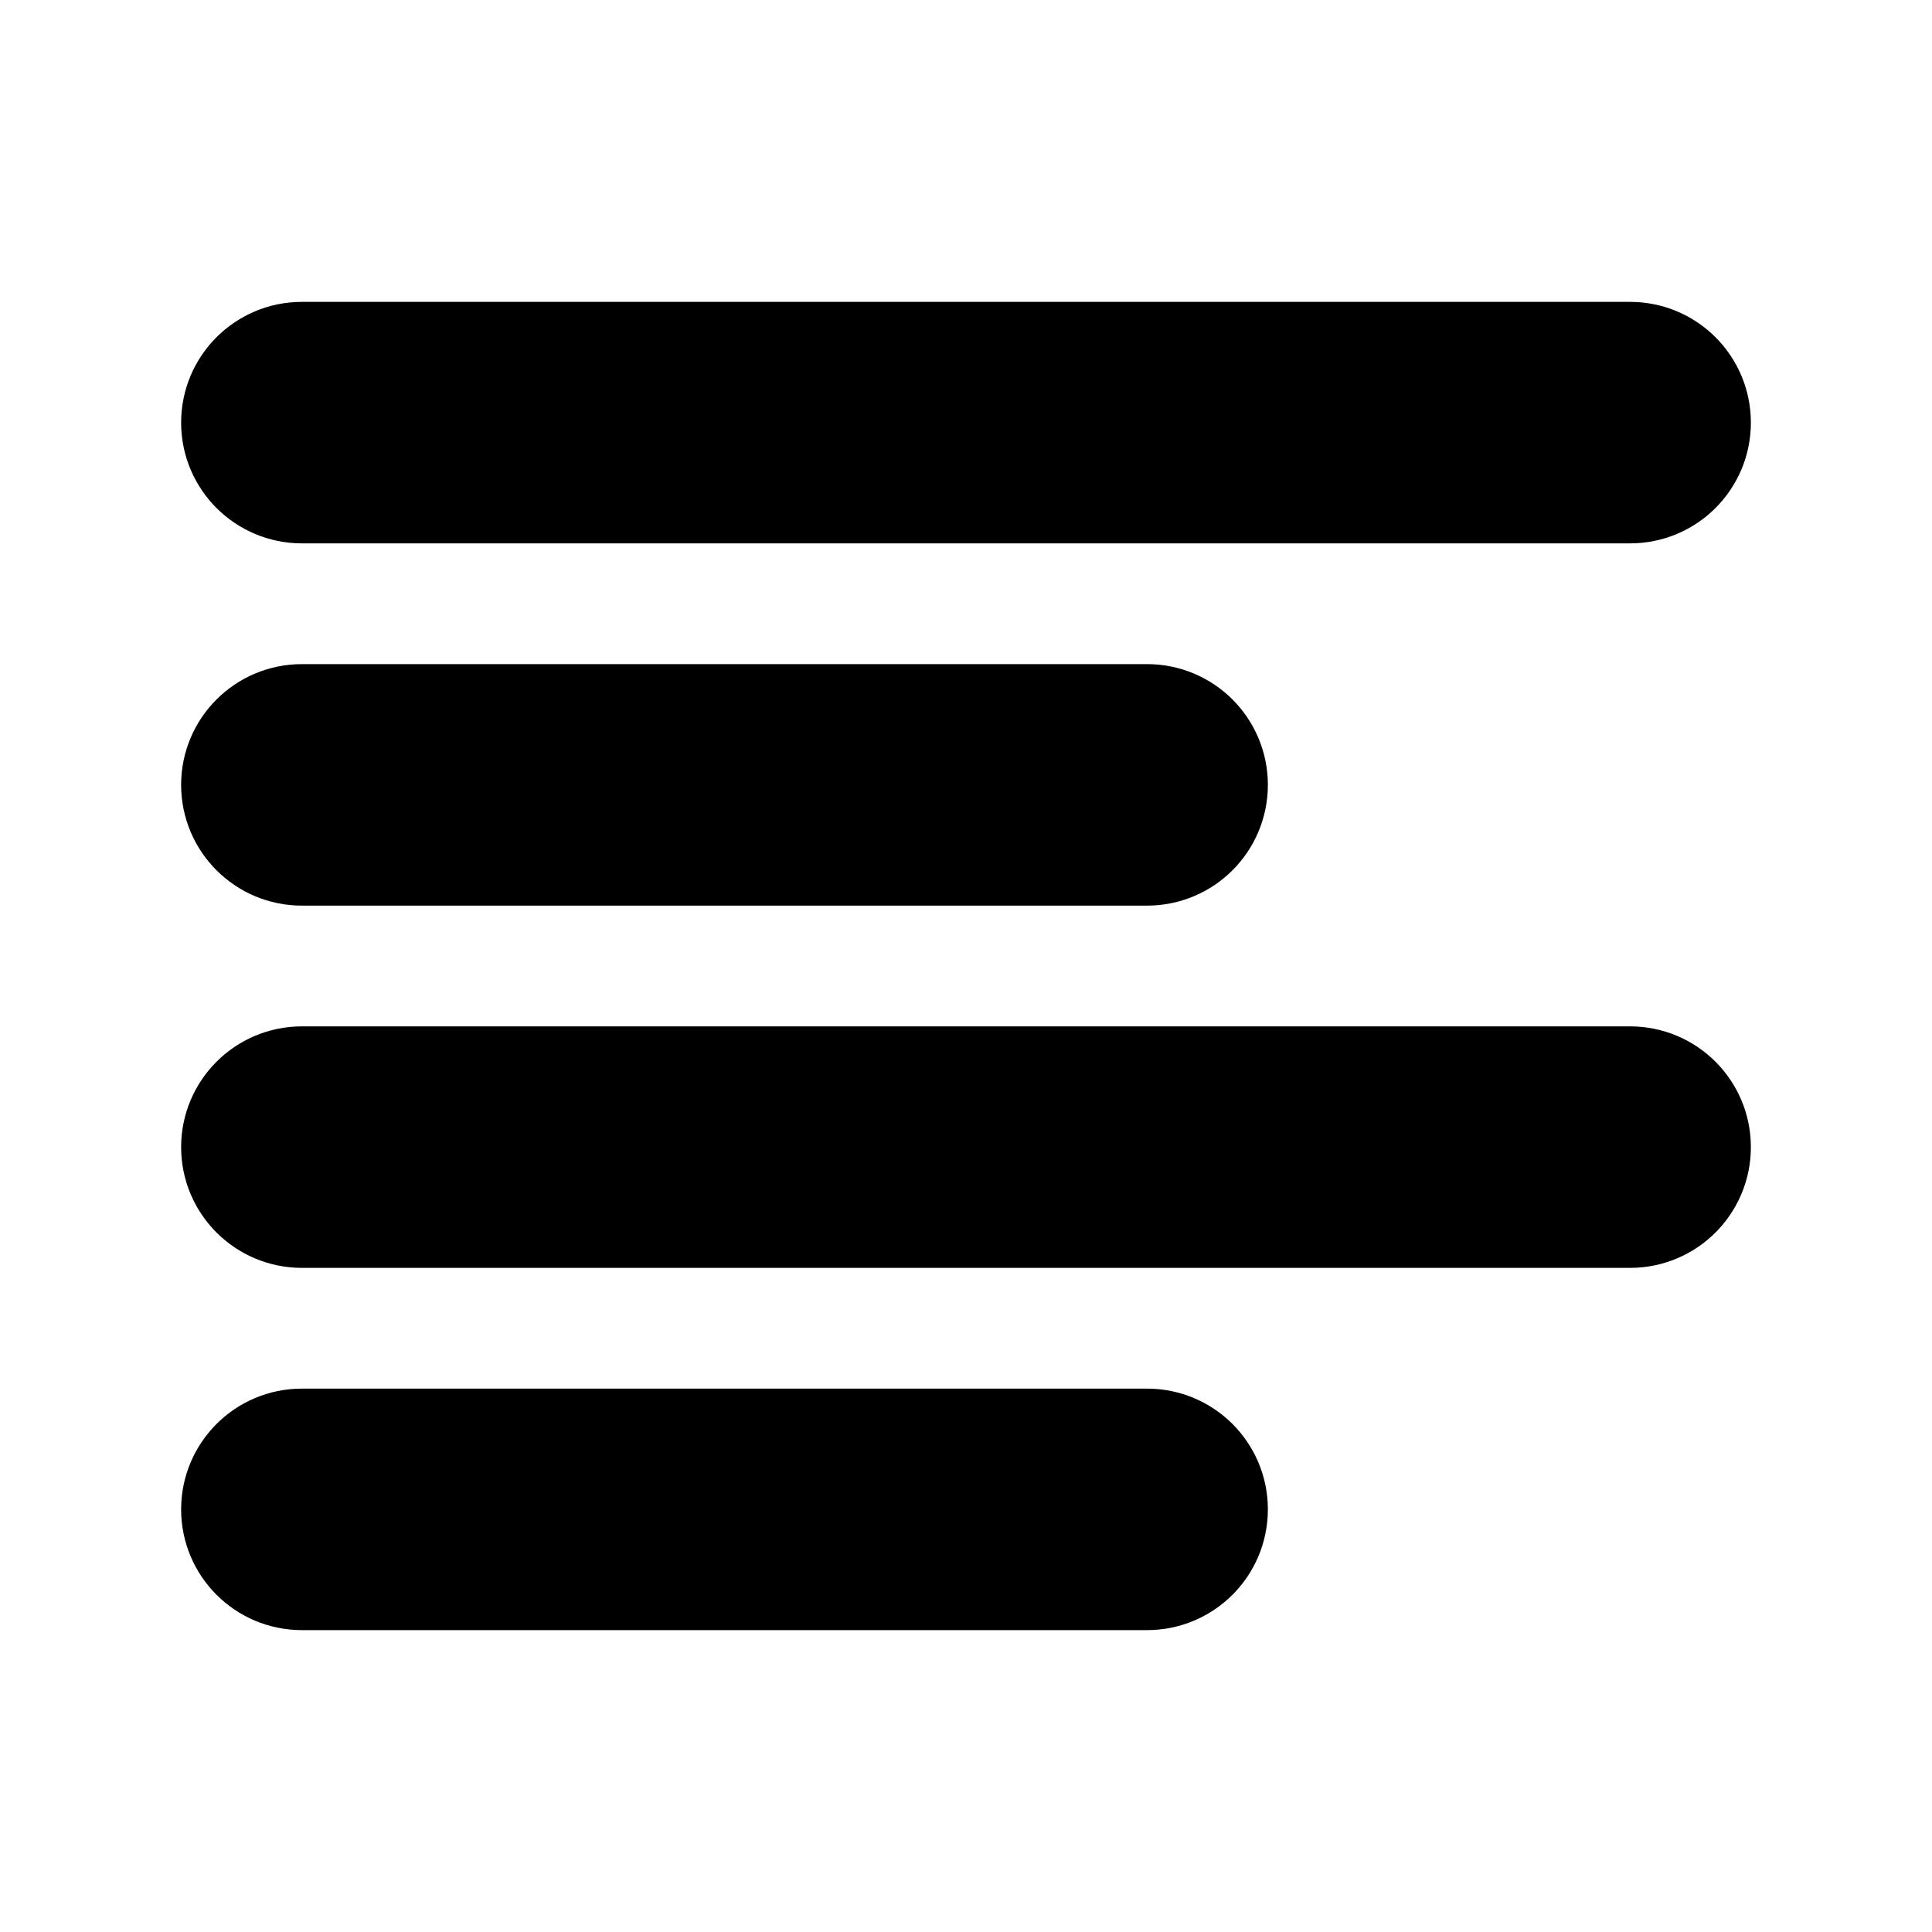
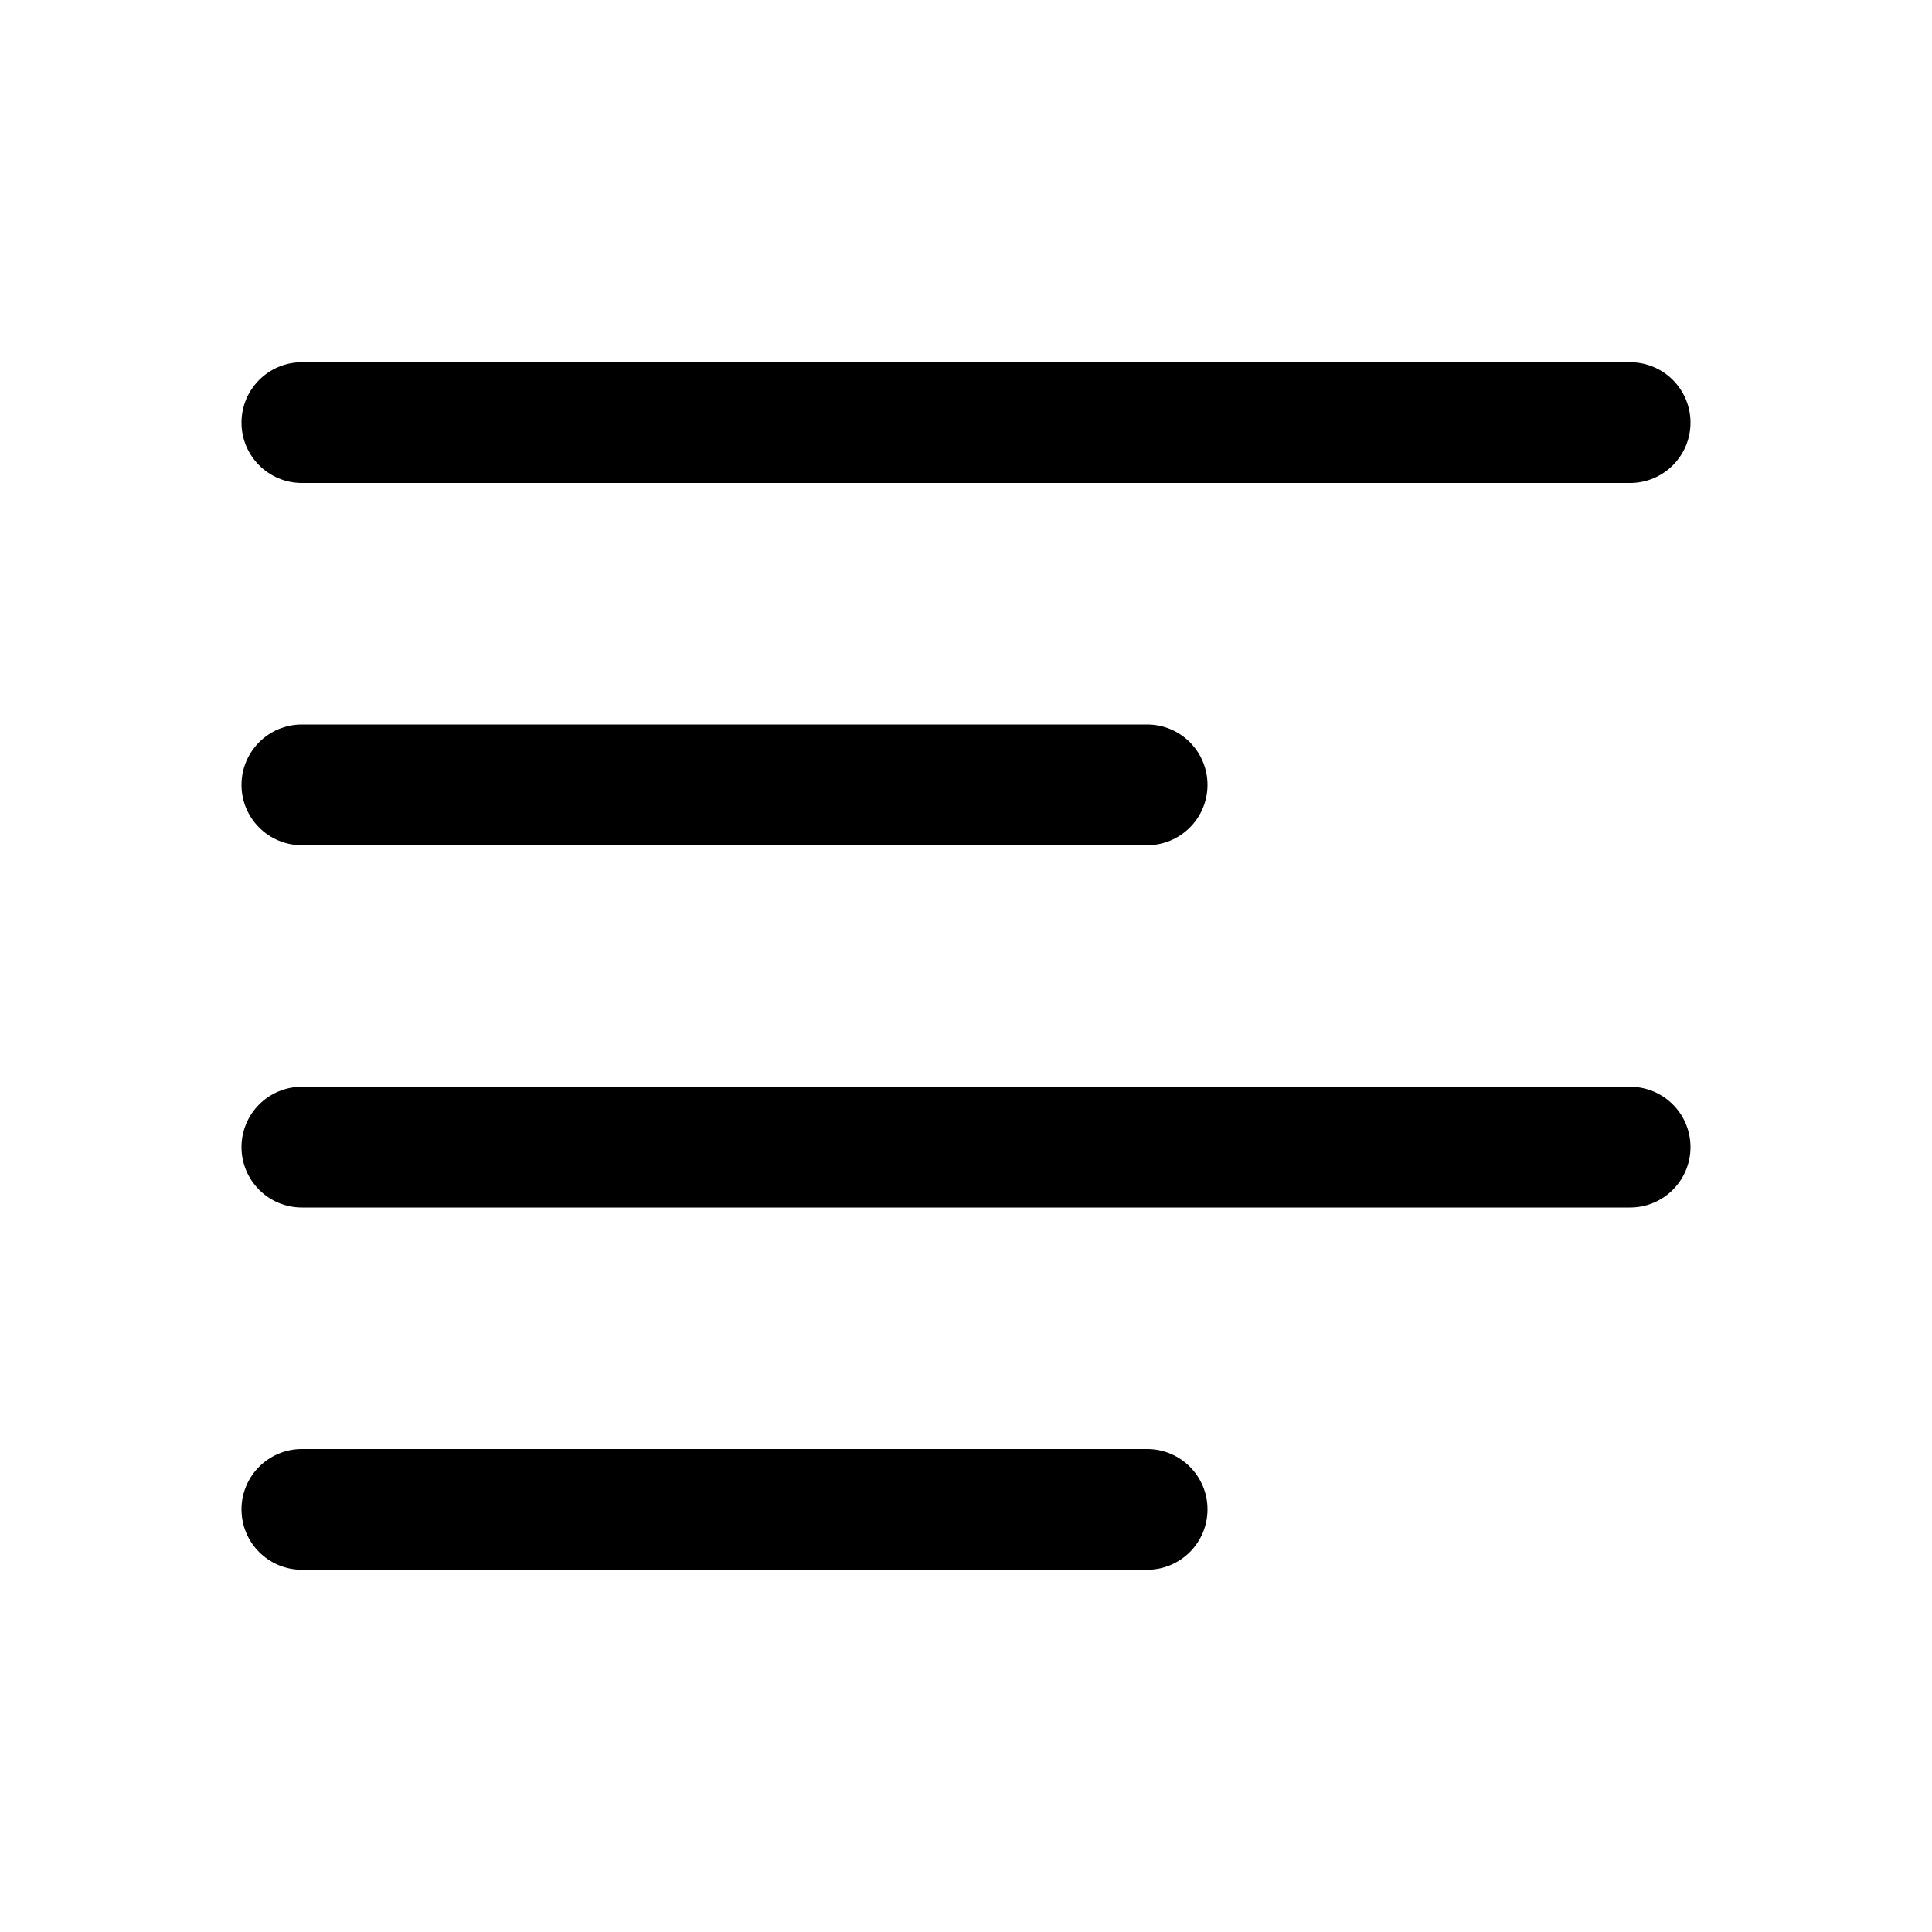
- <svg xmlns="http://www.w3.org/2000/svg" width="16" height="16" fill="currentColor" stroke="currentColor" class="bi bi-text-left" viewBox="0 0 16 16">
+ <svg xmlns="http://www.w3.org/2000/svg" width="16" height="16" fill="currentColor" stroke="currentColor" stroke-opacity="0" class="bi bi-text-left" viewBox="0 0 16 16">
  <path fill-rule="evenodd" d="M2 12.5a.5.5 0 0 1 .5-.5h7a.5.5 0 0 1 0 1h-7a.5.5 0 0 1-.5-.5zm0-3a.5.5 0 0 1 .5-.5h11a.5.5 0 0 1 0 1h-11a.5.5 0 0 1-.5-.5zm0-3a.5.5 0 0 1 .5-.5h7a.5.5 0 0 1 0 1h-7a.5.5 0 0 1-.5-.5zm0-3a.5.5 0 0 1 .5-.5h11a.5.5 0 0 1 0 1h-11a.5.5 0 0 1-.5-.5z" />
</svg>
